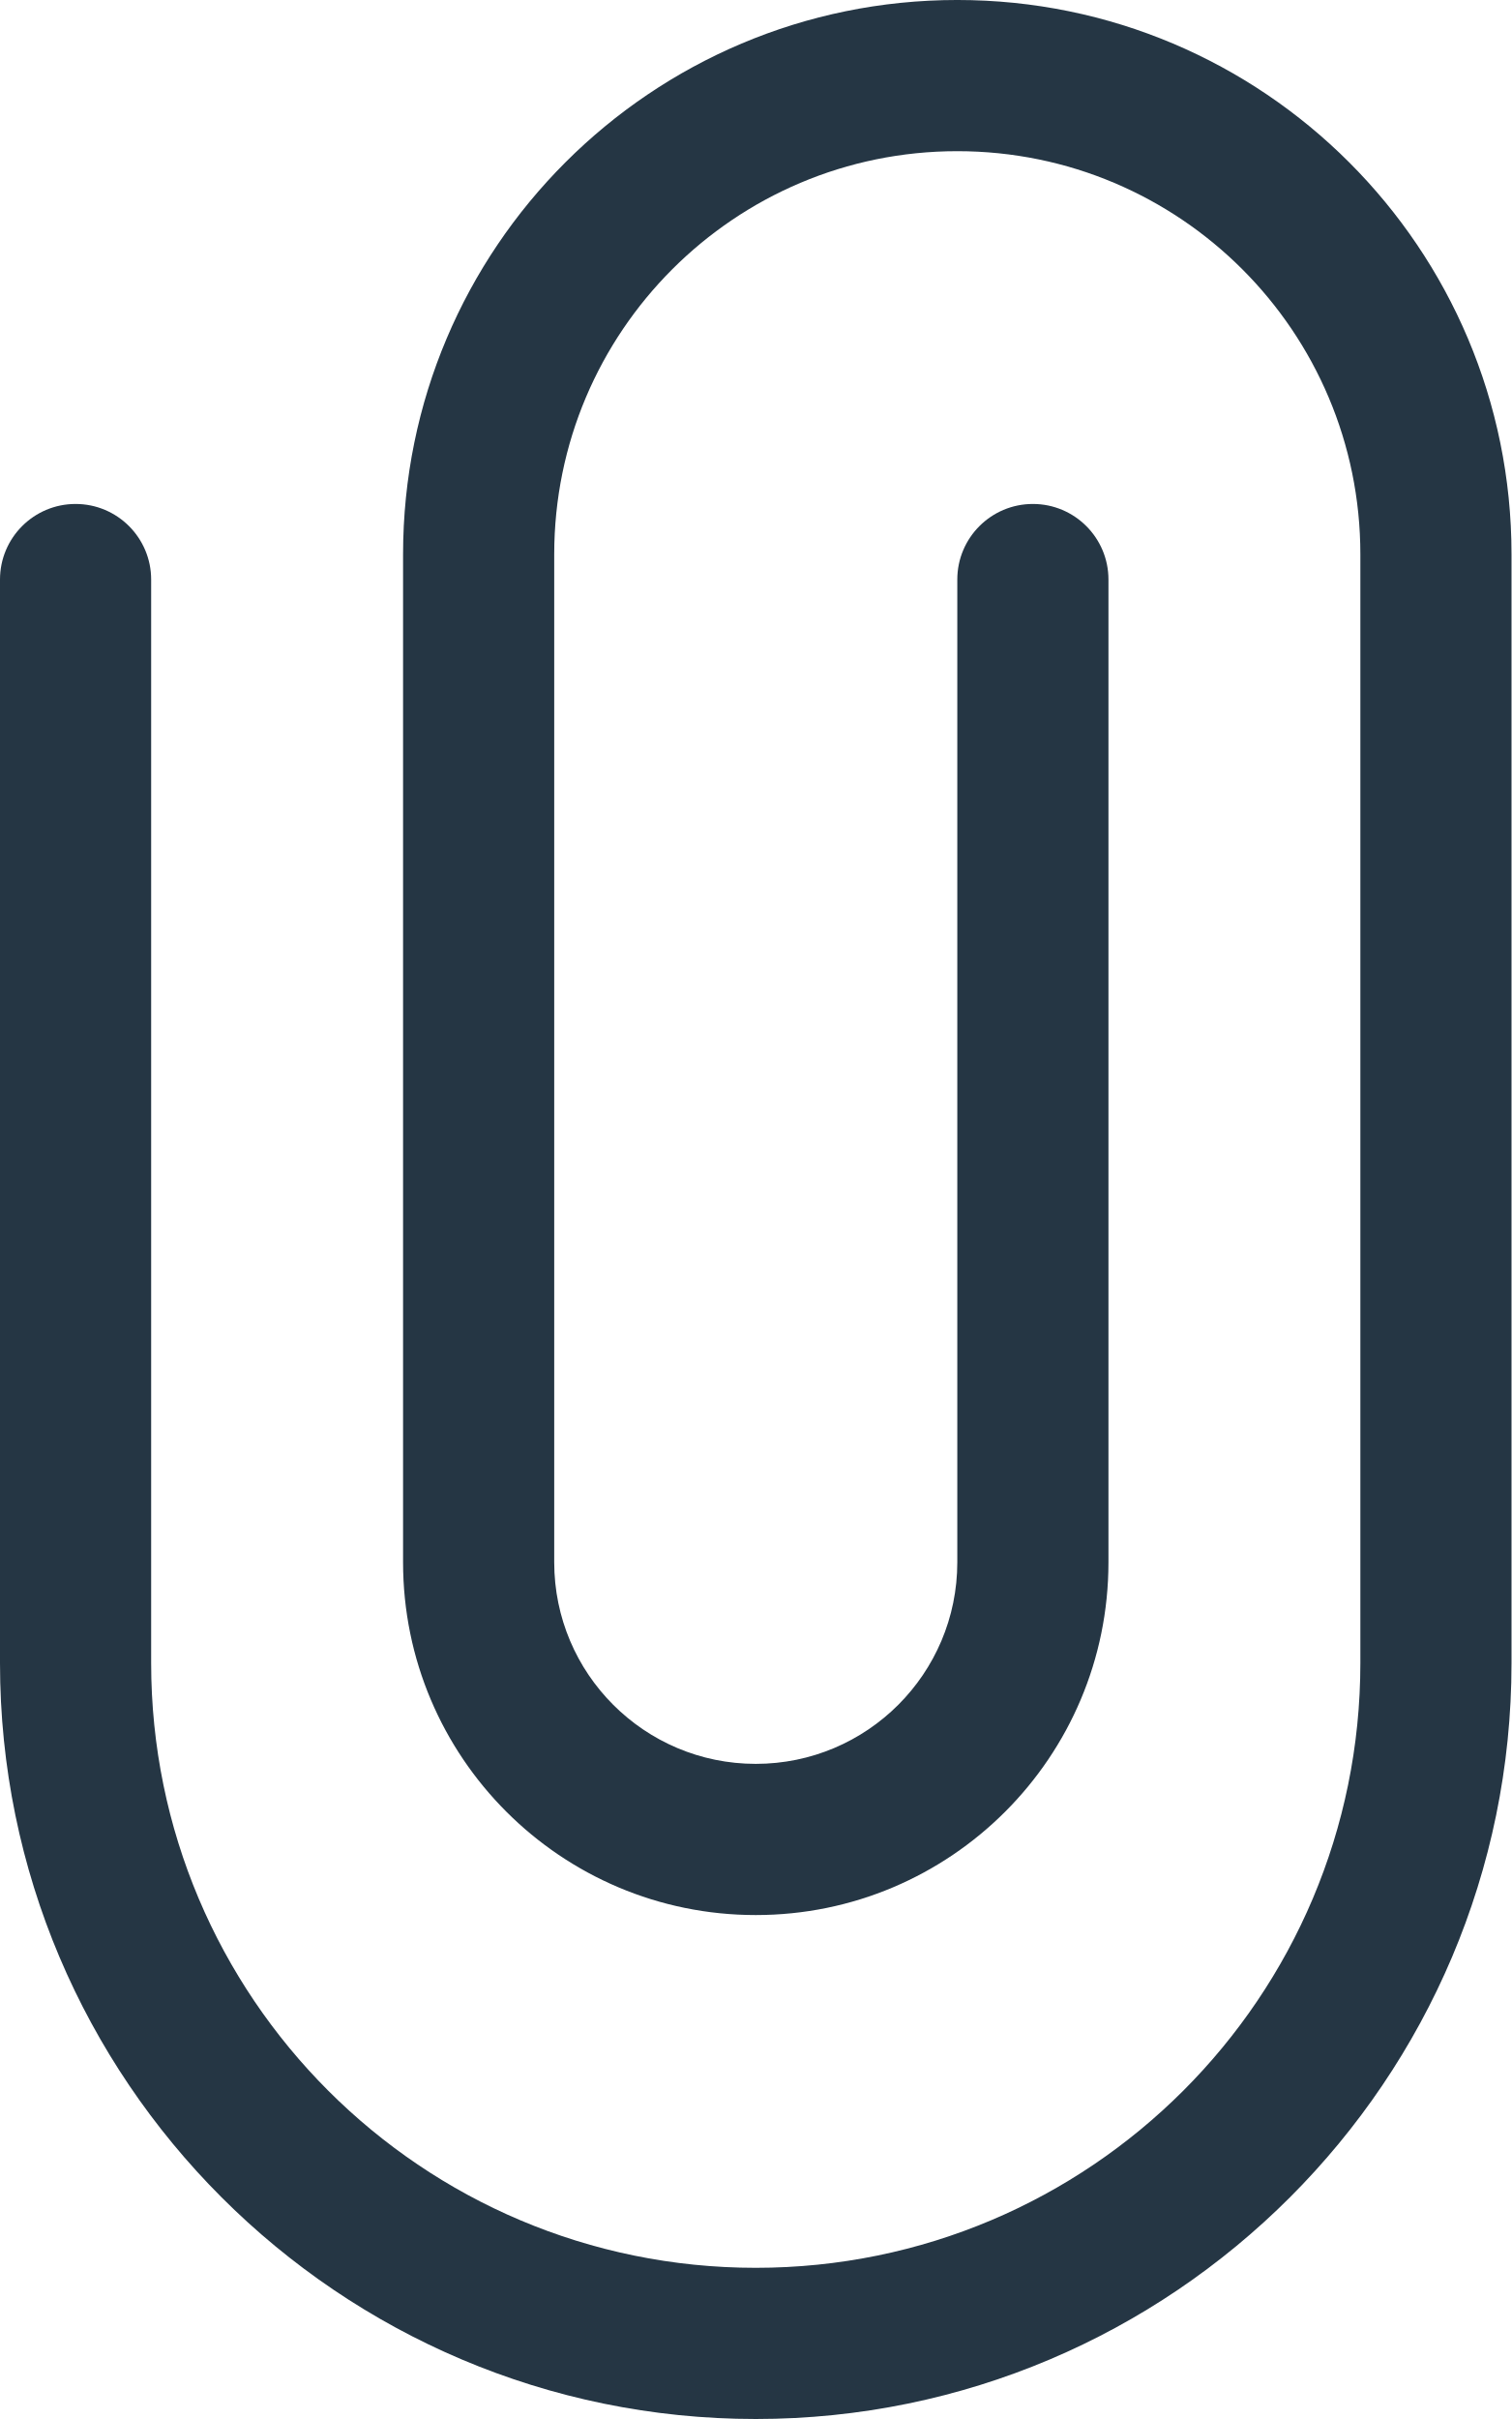
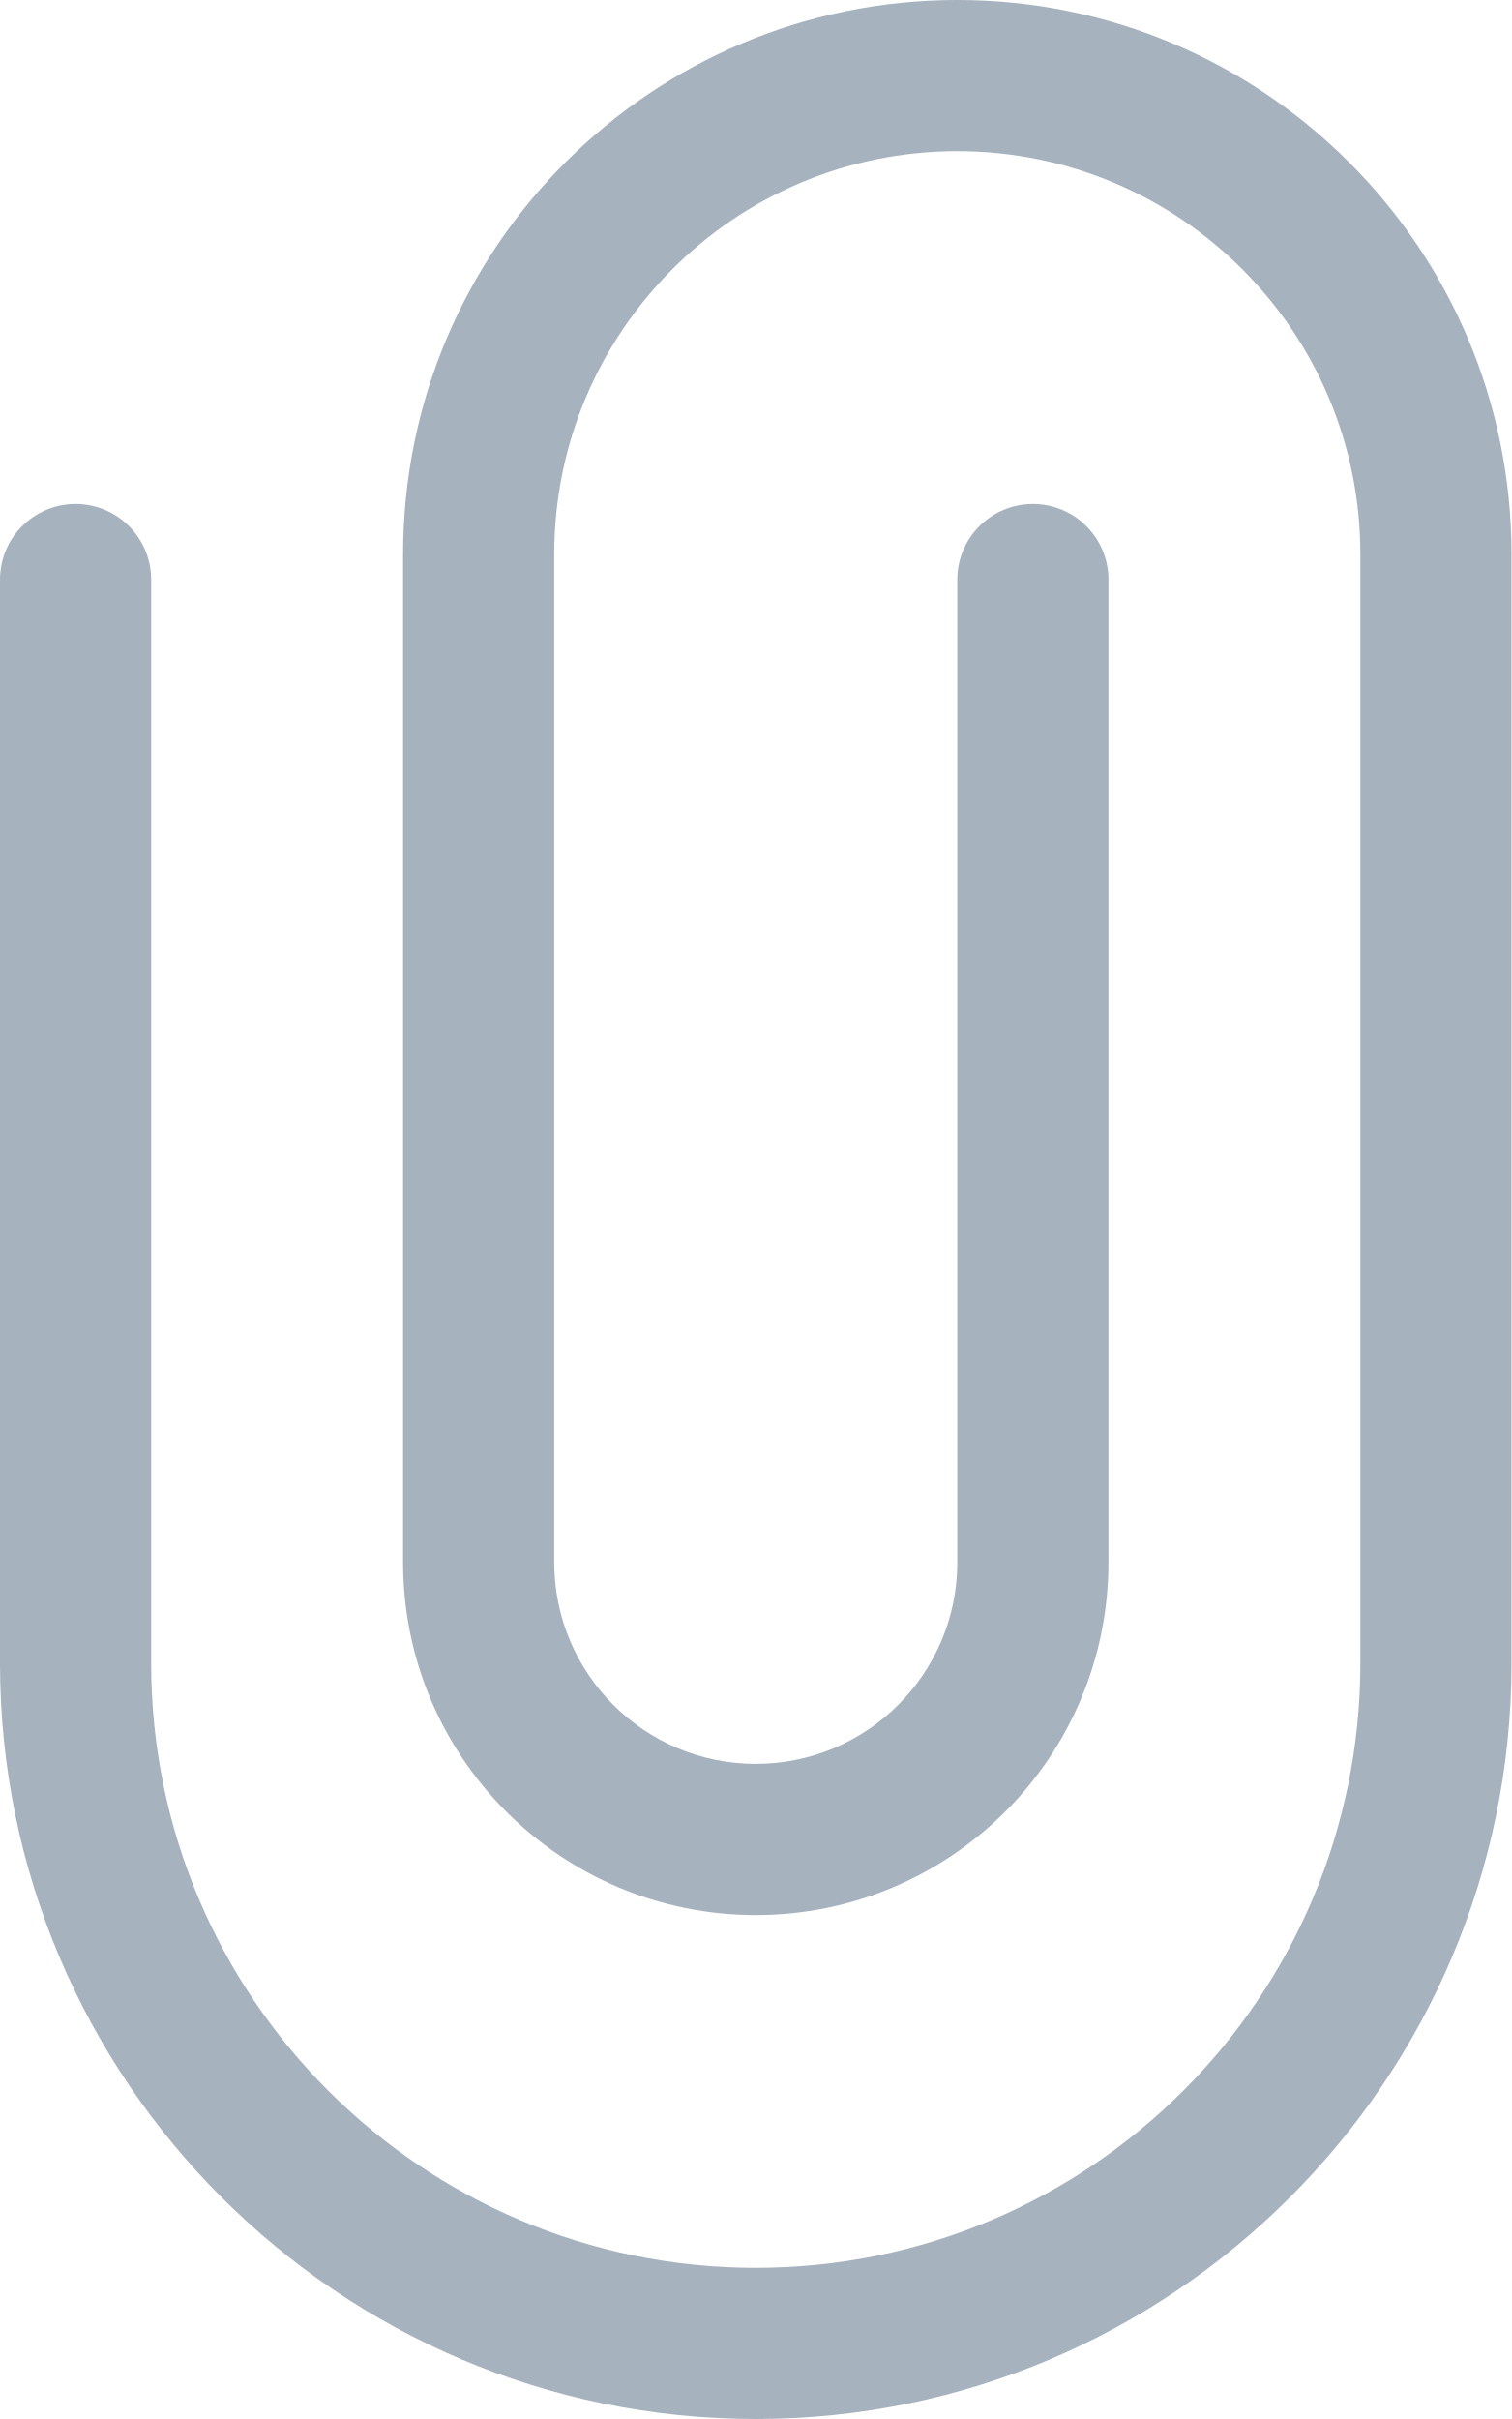
<svg xmlns="http://www.w3.org/2000/svg" id="attach" width="320" height="512" viewBox="0 0 320 512">
-   <path id="Path_1" data-name="Path 1" d="M160,512C71.766,512,0,440.234,0,352V122.668a16,16,0,0,1,32,0V352a128,128,0,0,0,256,0V117.332a85.334,85.334,0,0,0-170.668,0V330.668a42.668,42.668,0,0,0,85.336,0v-208a16,16,0,0,1,32,0v208a74.668,74.668,0,0,1-149.336,0V117.332a117.334,117.334,0,0,1,234.668,0V352C320,440.234,248.234,512,160,512Zm0,0" fill="#253644" />
+   <path id="Path_1" data-name="Path 1" d="M160,512C71.766,512,0,440.234,0,352V122.668a16,16,0,0,1,32,0V352a128,128,0,0,0,256,0V117.332a85.334,85.334,0,0,0-170.668,0V330.668a42.668,42.668,0,0,0,85.336,0v-208a16,16,0,0,1,32,0v208a74.668,74.668,0,0,1-149.336,0V117.332a117.334,117.334,0,0,1,234.668,0V352C320,440.234,248.234,512,160,512Zm0,0" fill="#a7b2bf" />
</svg>
